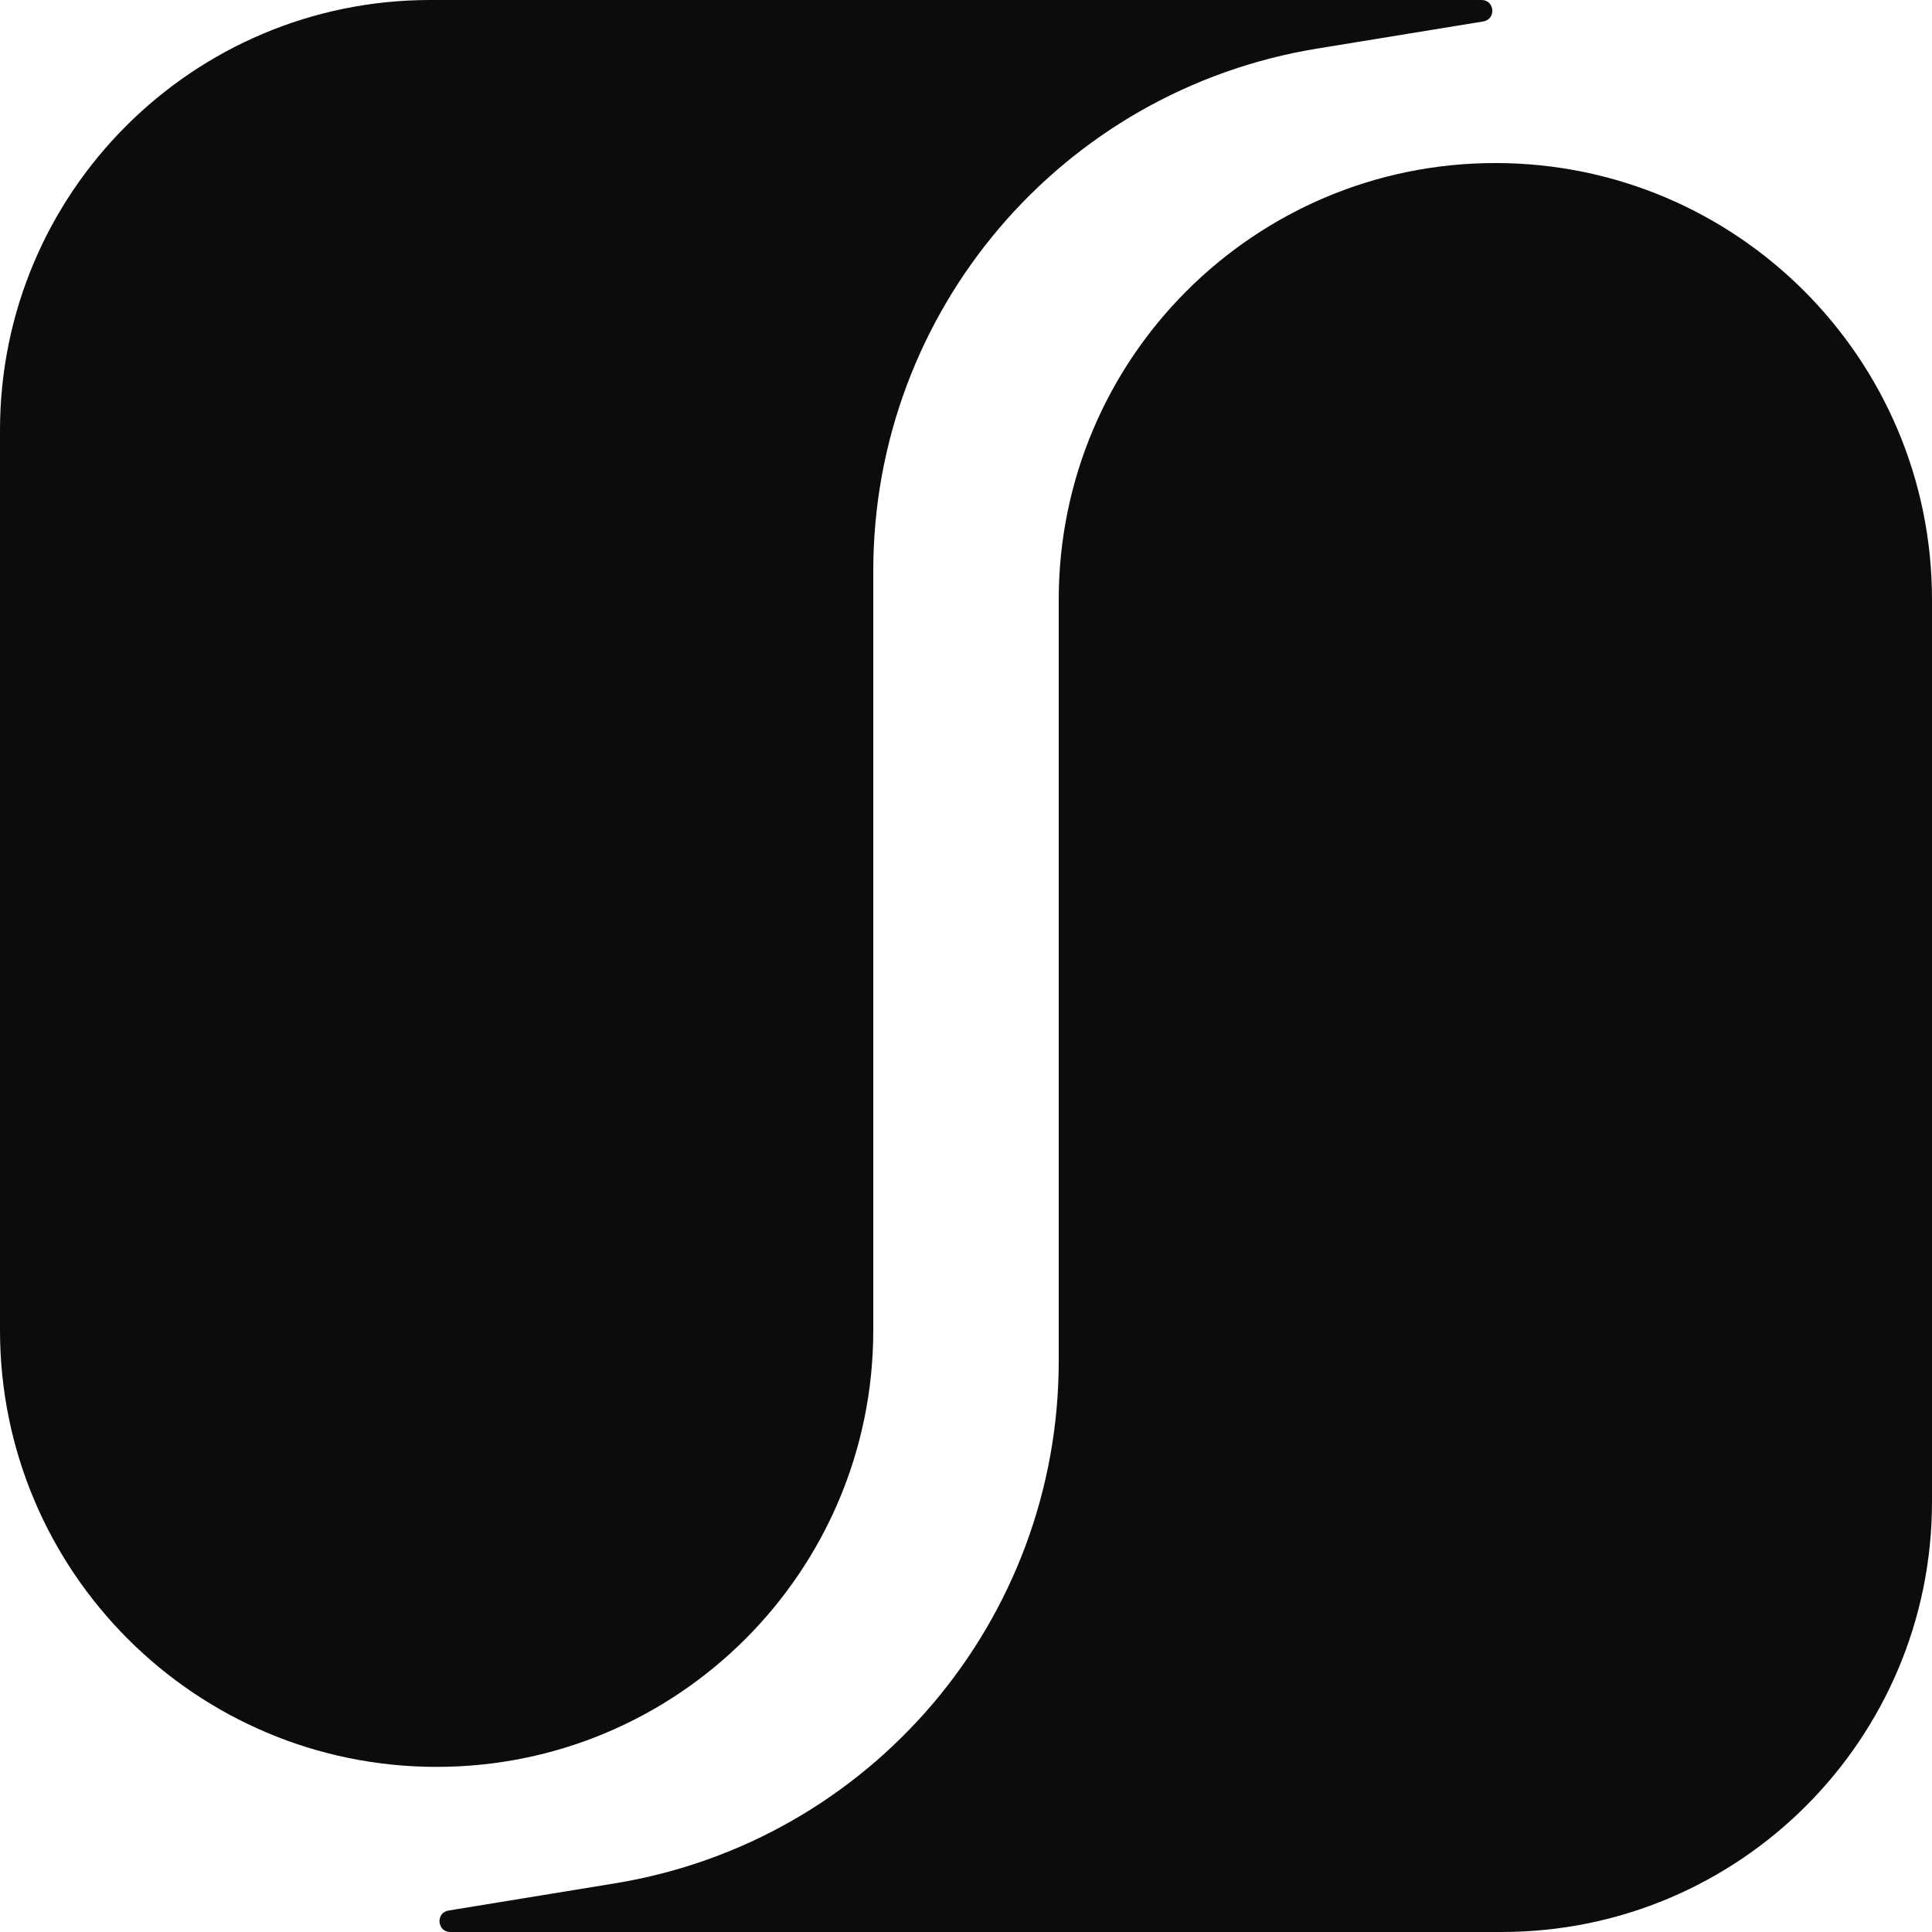
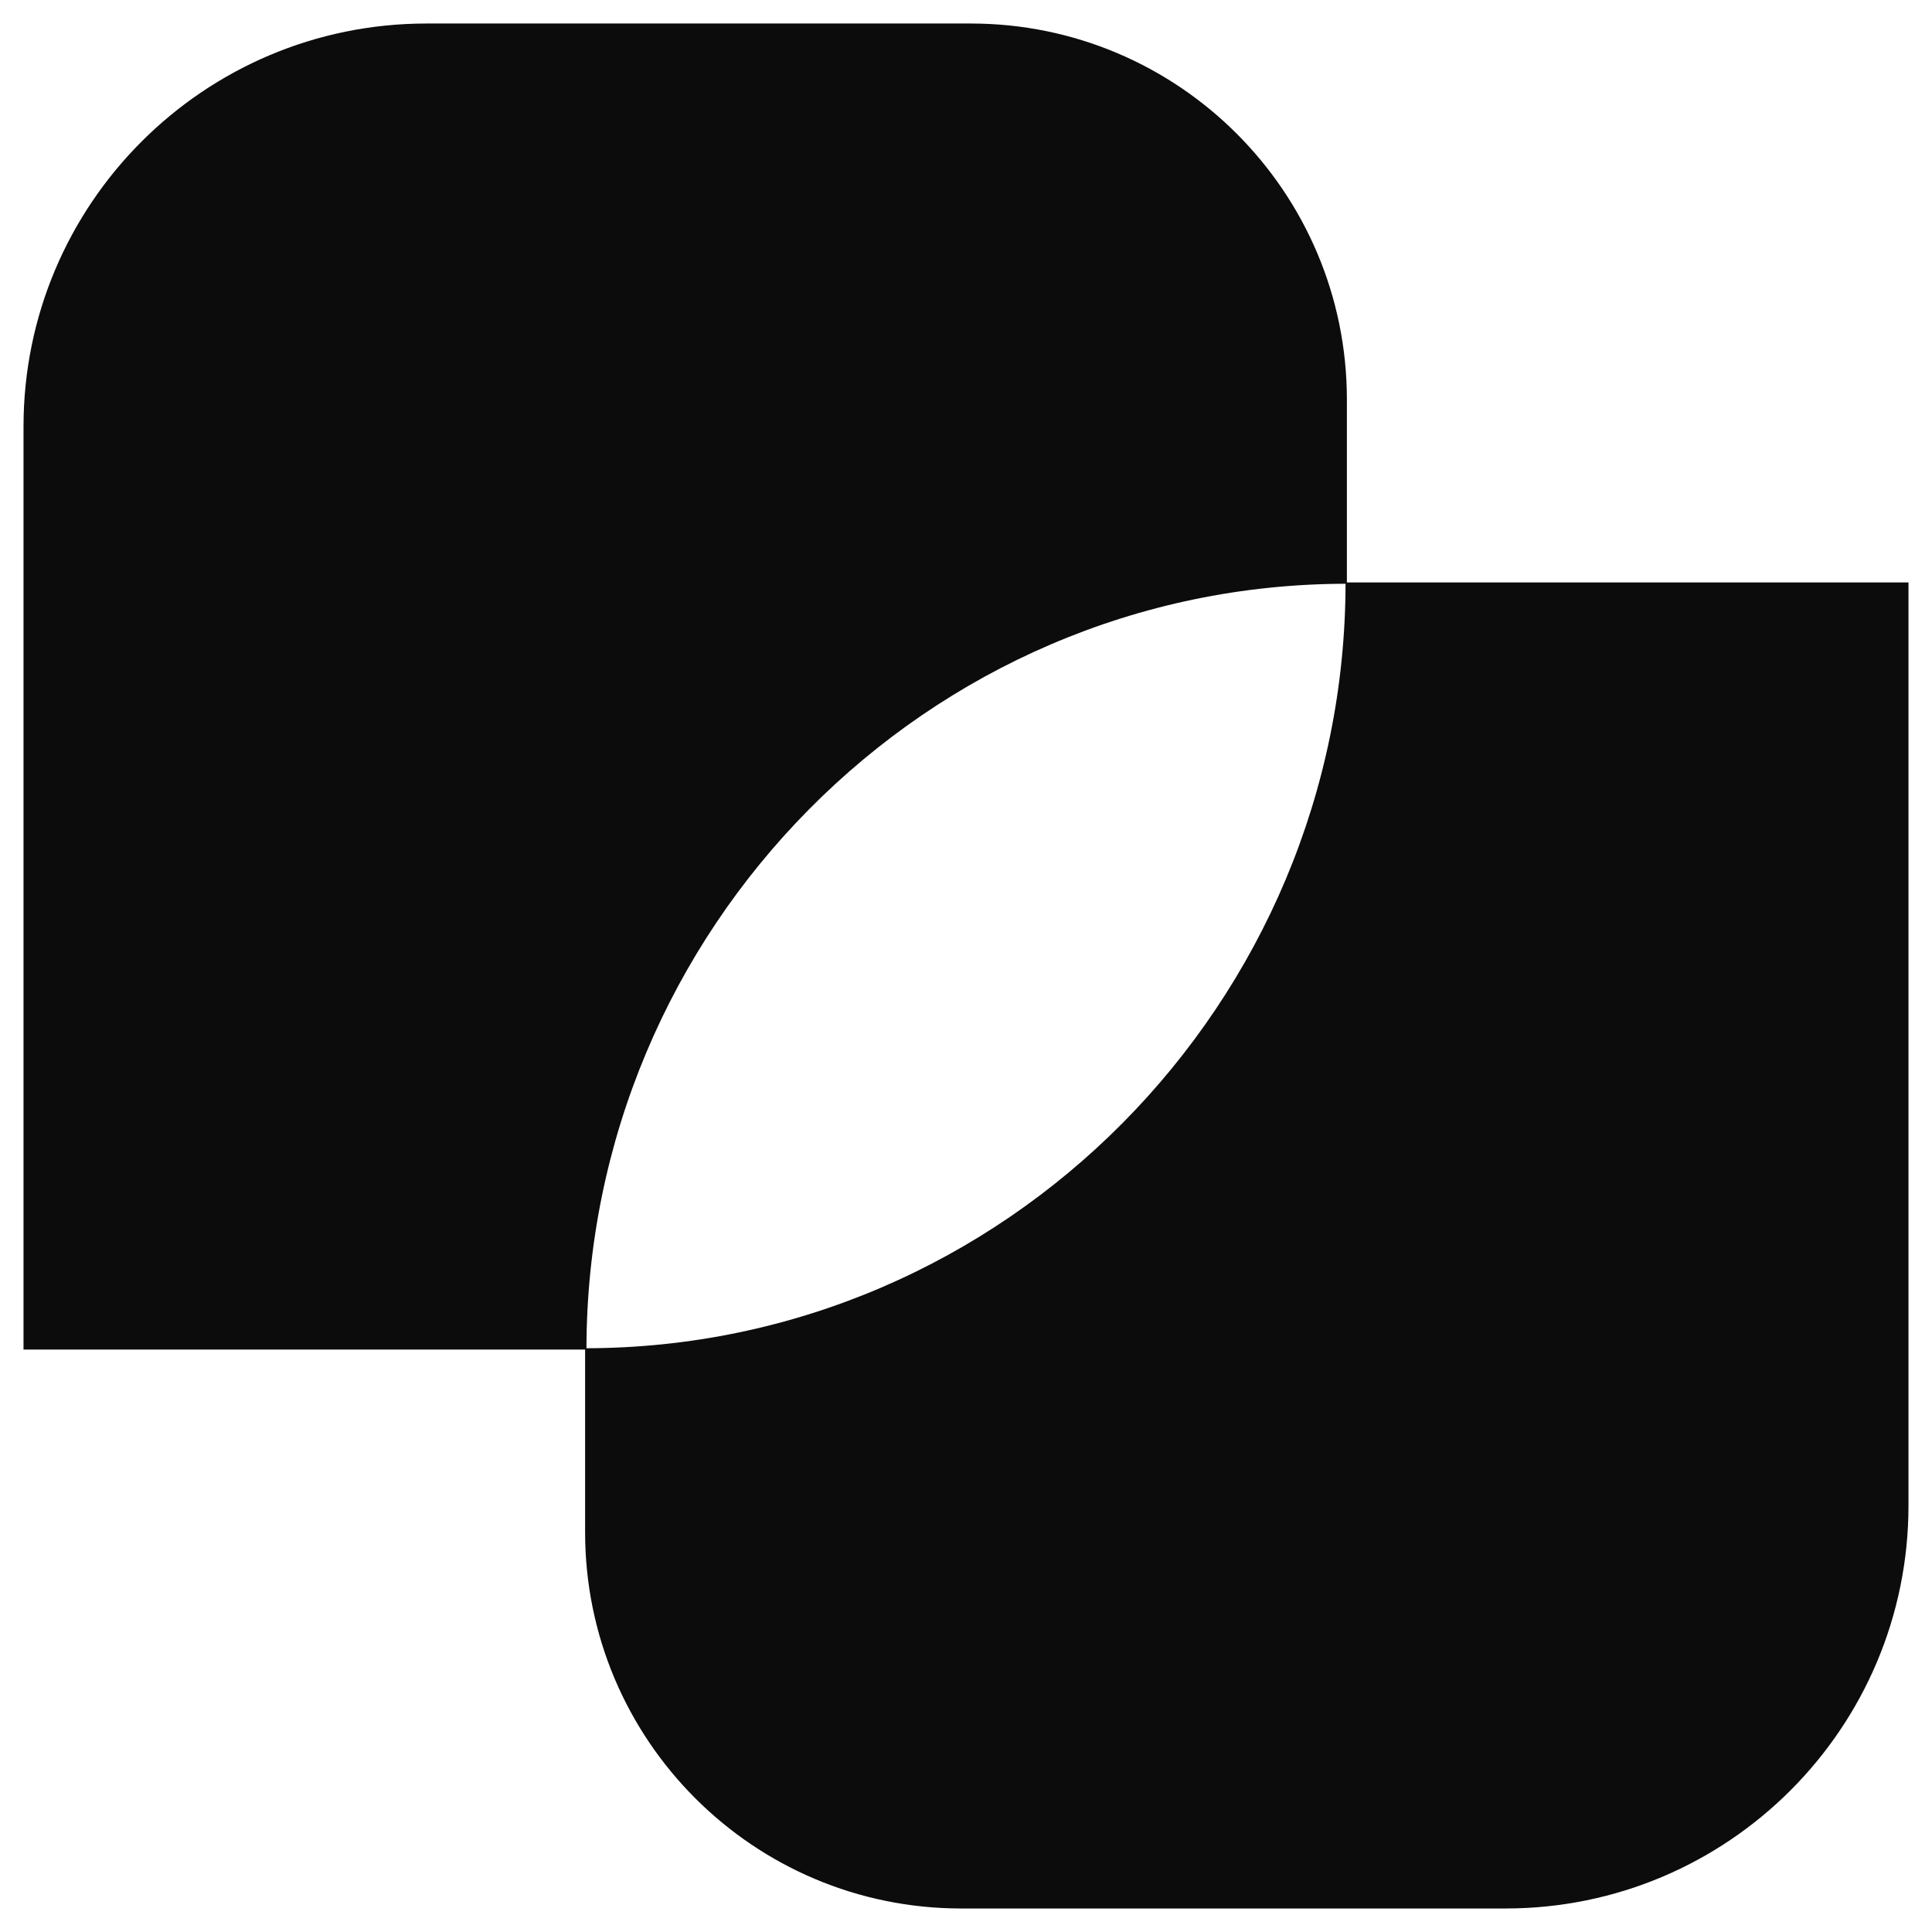
- <svg xmlns="http://www.w3.org/2000/svg" width="845" height="845" viewBox="0 0 845 845" fill="none">
-   <path d="M654.029 71.312C759.499 71.312 845 156.813 845 262.283V656.798C845 760.737 760.74 844.996 656.801 844.996H196.952C191.145 844.996 190.458 836.548 196.189 835.611L268.941 823.72C380.872 805.424 463.057 708.715 463.057 595.299V262.285C463.057 156.814 548.558 71.312 654.029 71.312Z" fill="#0C0C0C" />
-   <path d="M647.981 0C653.789 0 654.474 8.449 648.742 9.385L576.101 21.245C464.15 39.523 381.943 136.24 381.943 249.673V581.808C381.943 687.279 296.442 772.78 190.971 772.78C85.501 772.78 -8.75157e-05 687.28 0 581.81V188.198C8.62455e-05 84.259 84.26 2.70165e-05 188.199 0H647.981Z" fill="#0C0C0C" />
+ <svg xmlns="http://www.w3.org/2000/svg" width="719" height="719" viewBox="0 0 719 719" fill="none">
+   <path d="M218.25 502.25H8.75V158.75C8.75 75.907 75.907 8.75 158.75 8.75H361.25C438.57 8.75 501.25 71.43 501.25 148.75V217.25C344.953 217.25 218.25 345.953 218.25 502.25Z" fill="#0C0C0C" />
+   <path d="M500.75 216.75H710.25V560.25C710.25 643.093 643.093 710.25 560.25 710.25H357.75C280.43 710.25 217.75 647.57 217.75 570.25V501.75C374.047 501.75 500.75 373.047 500.75 216.75Z" fill="#0C0C0C" />
</svg>
